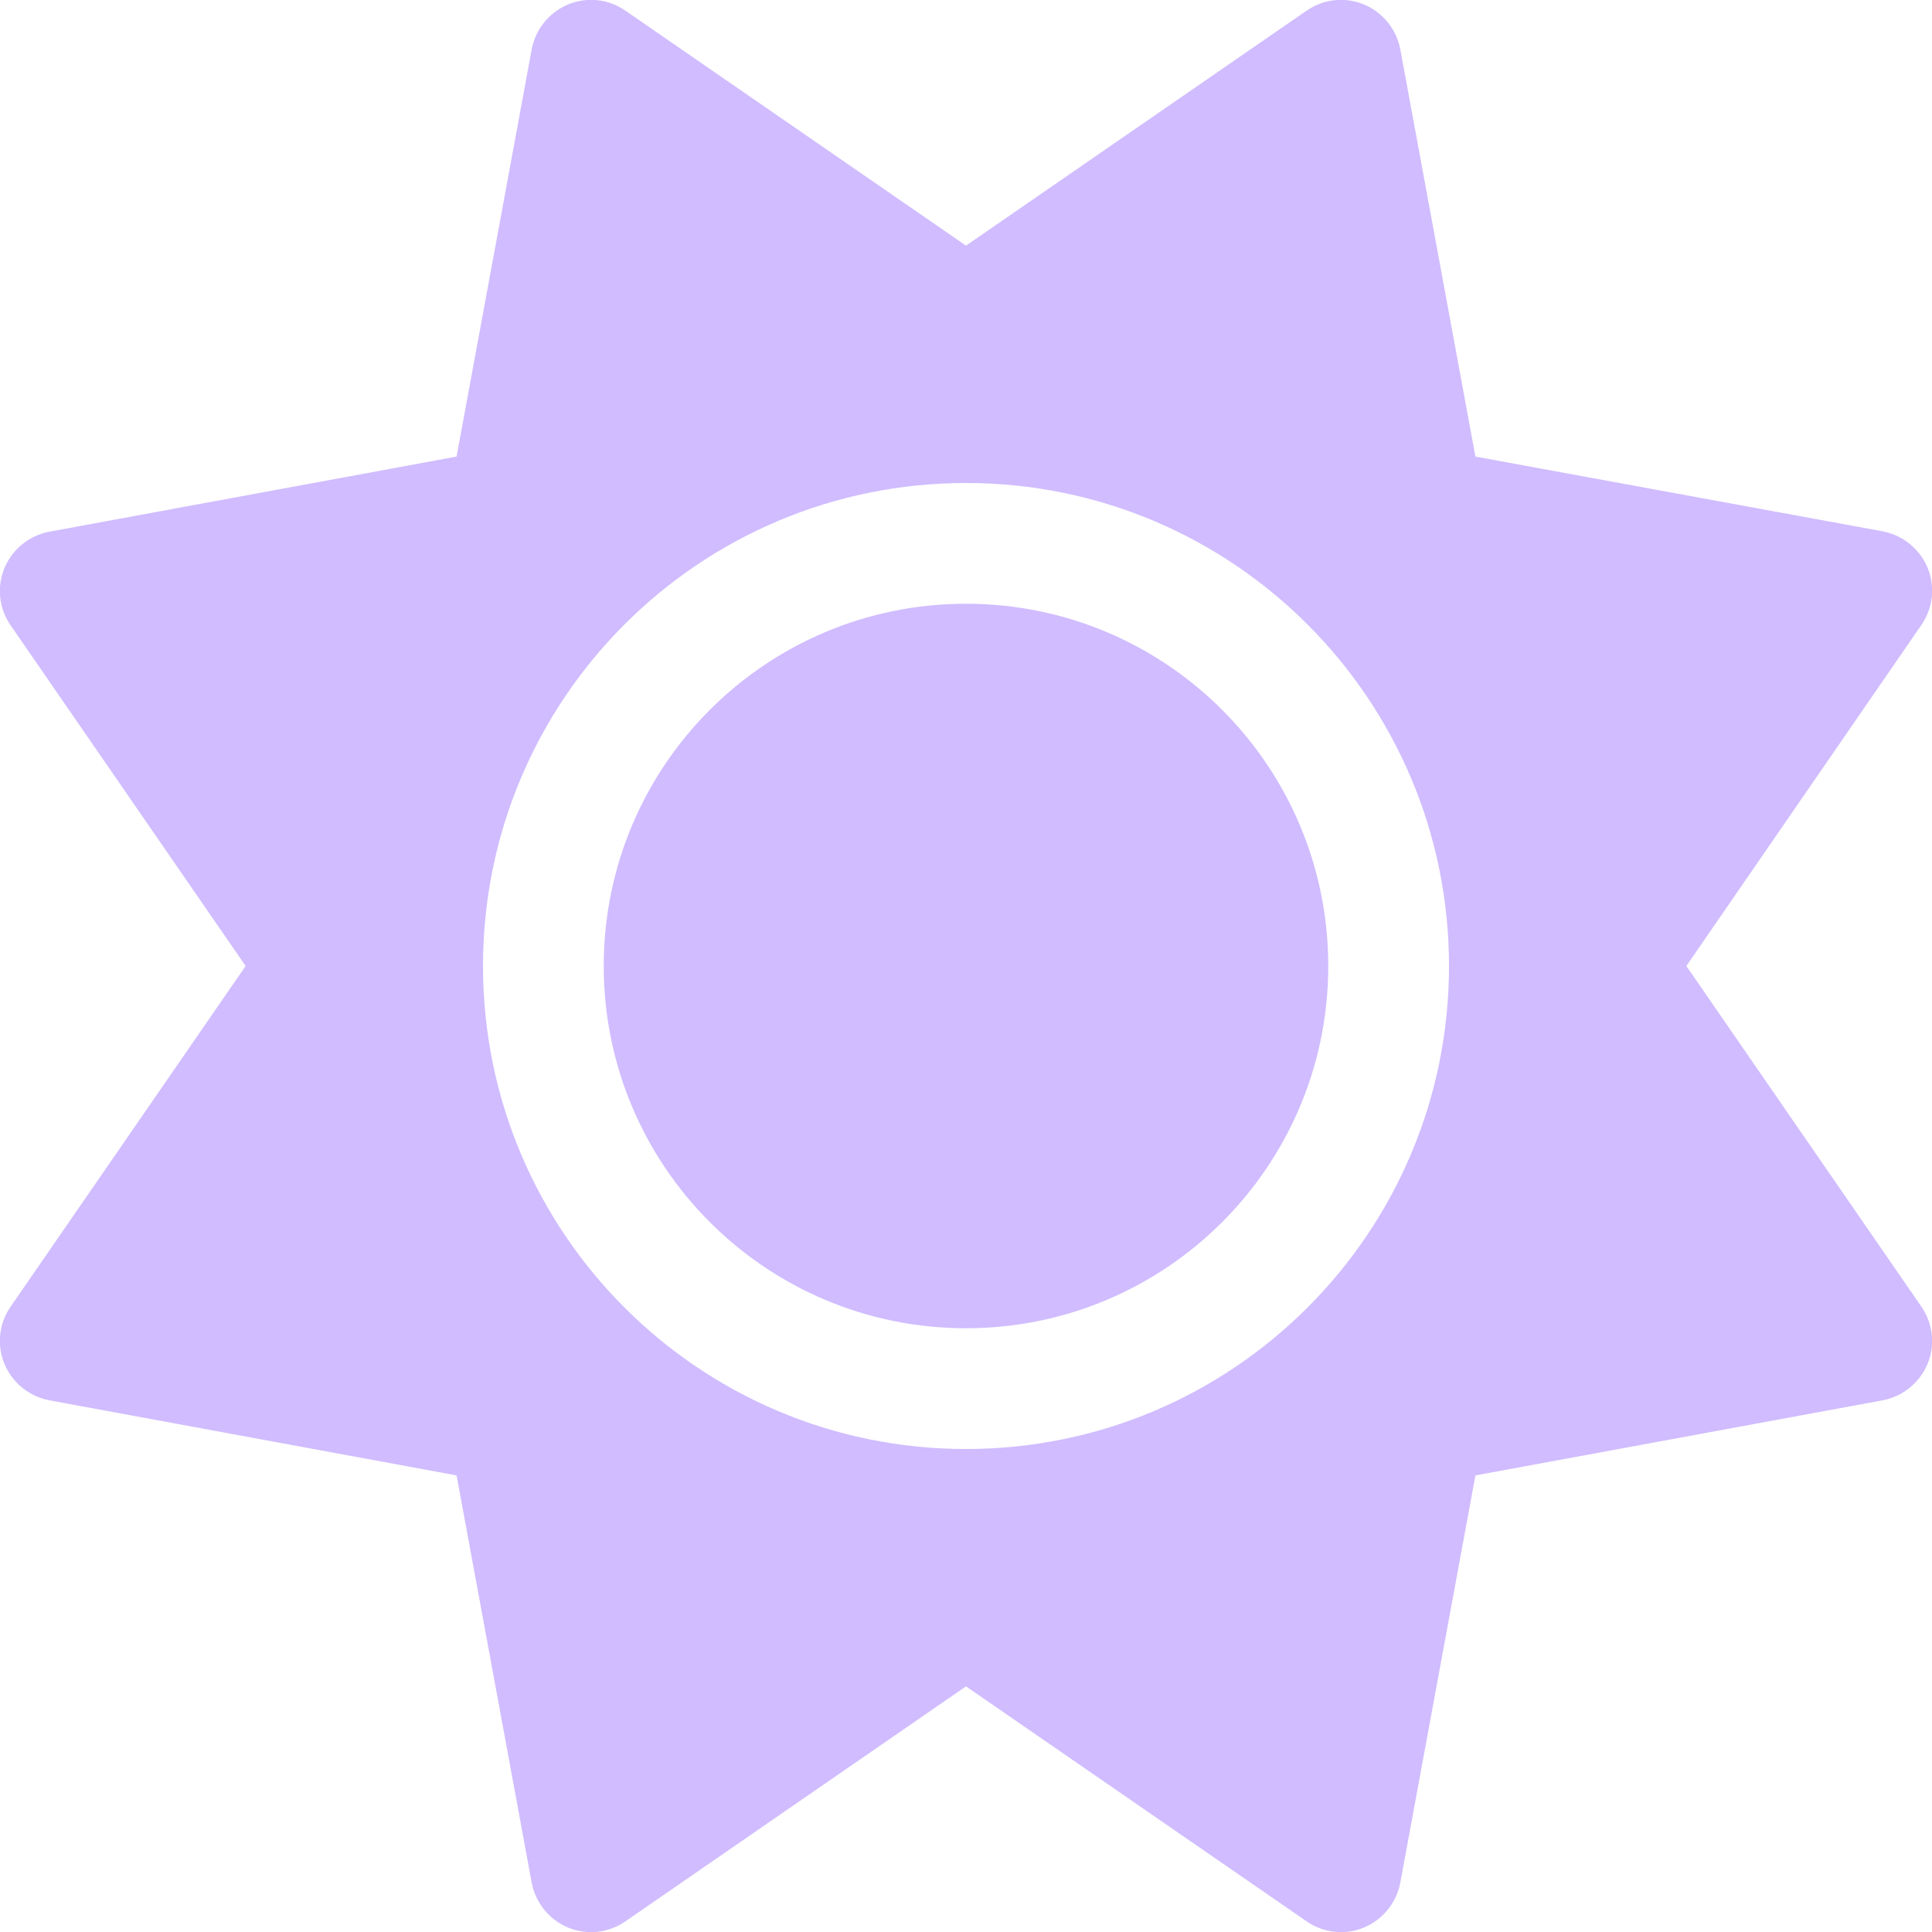
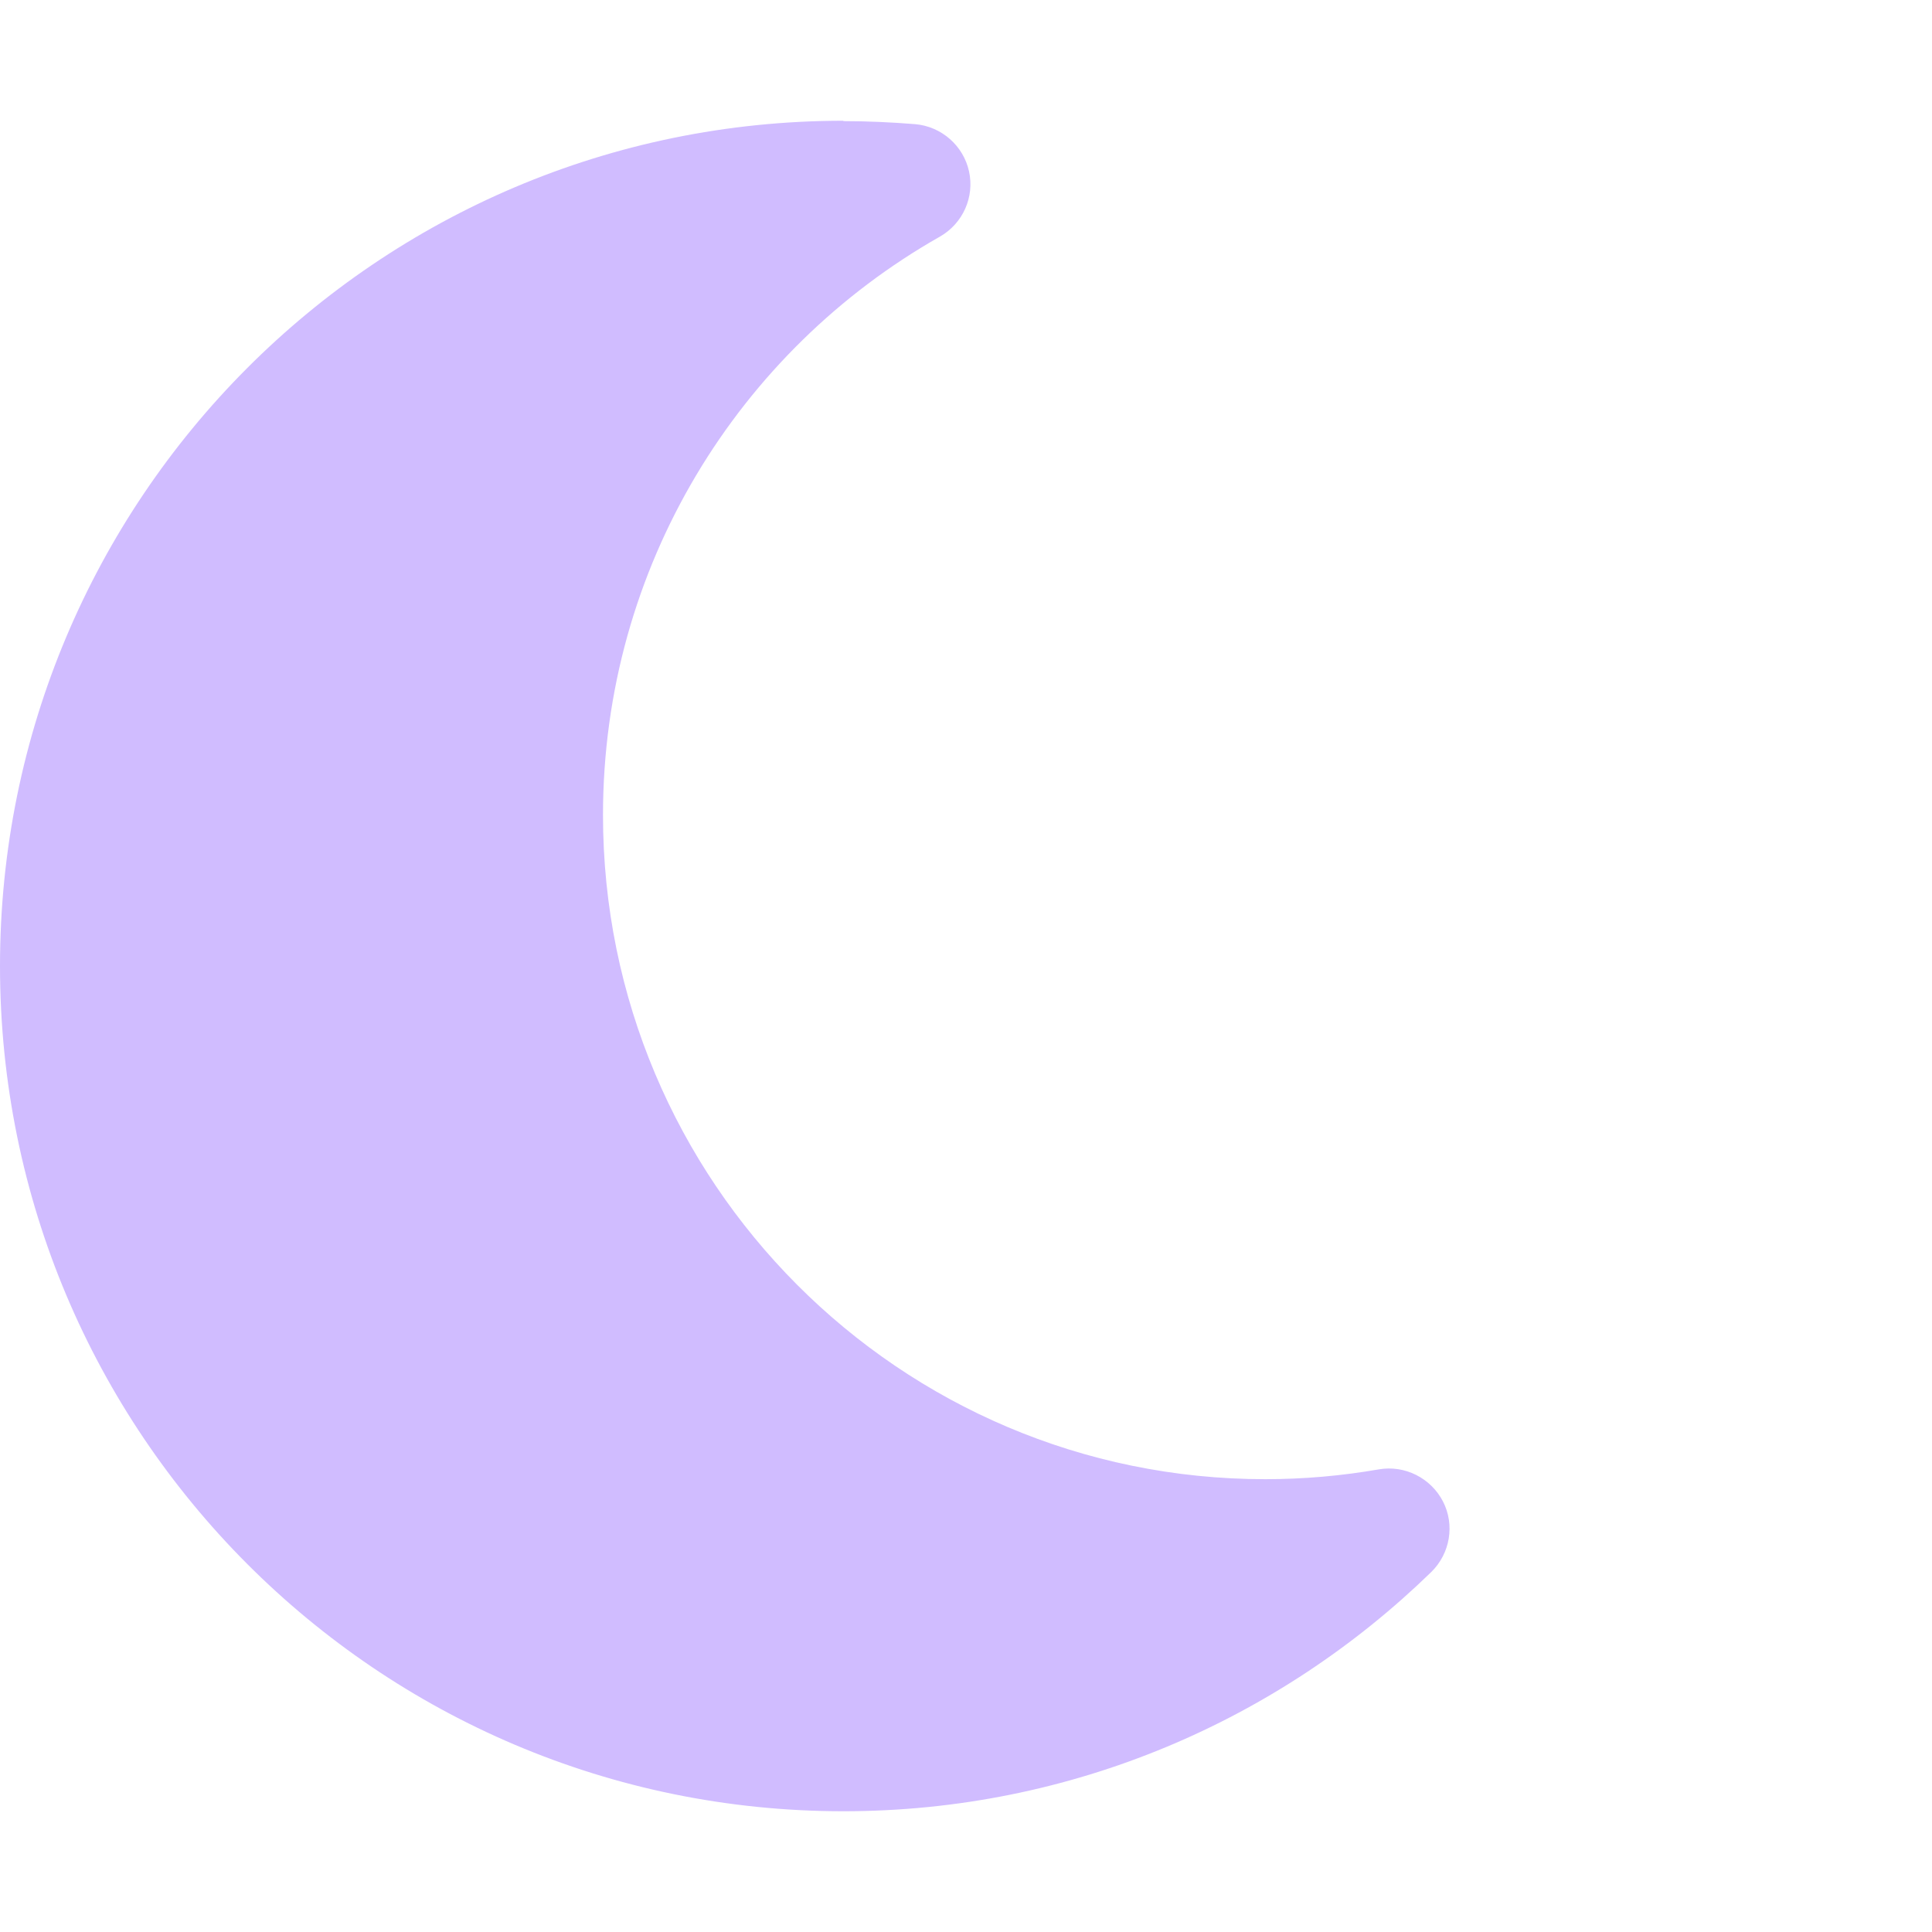
<svg xmlns="http://www.w3.org/2000/svg" height="1em" viewBox="0 0 512 512">
  <style>svg{fill:#d0bcff}</style>
-   <path d="M361.5 1.2c5 2.1 8.6 6.6 9.6 11.9L391 121l107.9 19.8c5.3 1 9.8 4.6 11.9 9.6s1.5 10.7-1.6 15.2L446.9 256l62.3 90.3c3.1 4.5 3.7 10.2 1.6 15.2s-6.6 8.6-11.9 9.6L391 391 371.1 498.9c-1 5.3-4.6 9.8-9.6 11.9s-10.7 1.5-15.2-1.6L256 446.9l-90.3 62.3c-4.5 3.1-10.2 3.7-15.2 1.6s-8.6-6.6-9.6-11.9L121 391 13.1 371.1c-5.3-1-9.8-4.6-11.9-9.6s-1.5-10.7 1.6-15.2L65.1 256 2.8 165.7c-3.1-4.5-3.7-10.2-1.6-15.2s6.6-8.6 11.9-9.6L121 121 140.9 13.1c1-5.3 4.6-9.8 9.6-11.9s10.7-1.5 15.2 1.6L256 65.1 346.3 2.8c4.5-3.1 10.2-3.7 15.2-1.6zM160 256a96 96 0 1 1 192 0 96 96 0 1 1 -192 0zm224 0a128 128 0 1 0 -256 0 128 128 0 1 0 256 0z" />
+   <path d="M223.5 32C100 32 0 132.3 0 256S100 480 223.5 480c60.6 0 115.5-24.2 155.8-63.4c5-4.9 6.3-12.5 3.1-18.7s-10.1-9.7-17-8.5c-9.8 1.7-19.8 2.6-30.1 2.6c-96.9 0-175.5-78.8-175.5-176c0-65.8 36-123.1 89.3-153.3c6.1-3.5 9.2-10.5 7.7-17.3s-7.3-11.9-14.3-12.5c-6.3-.5-12.6-.8-19-.8z" />
</svg>
